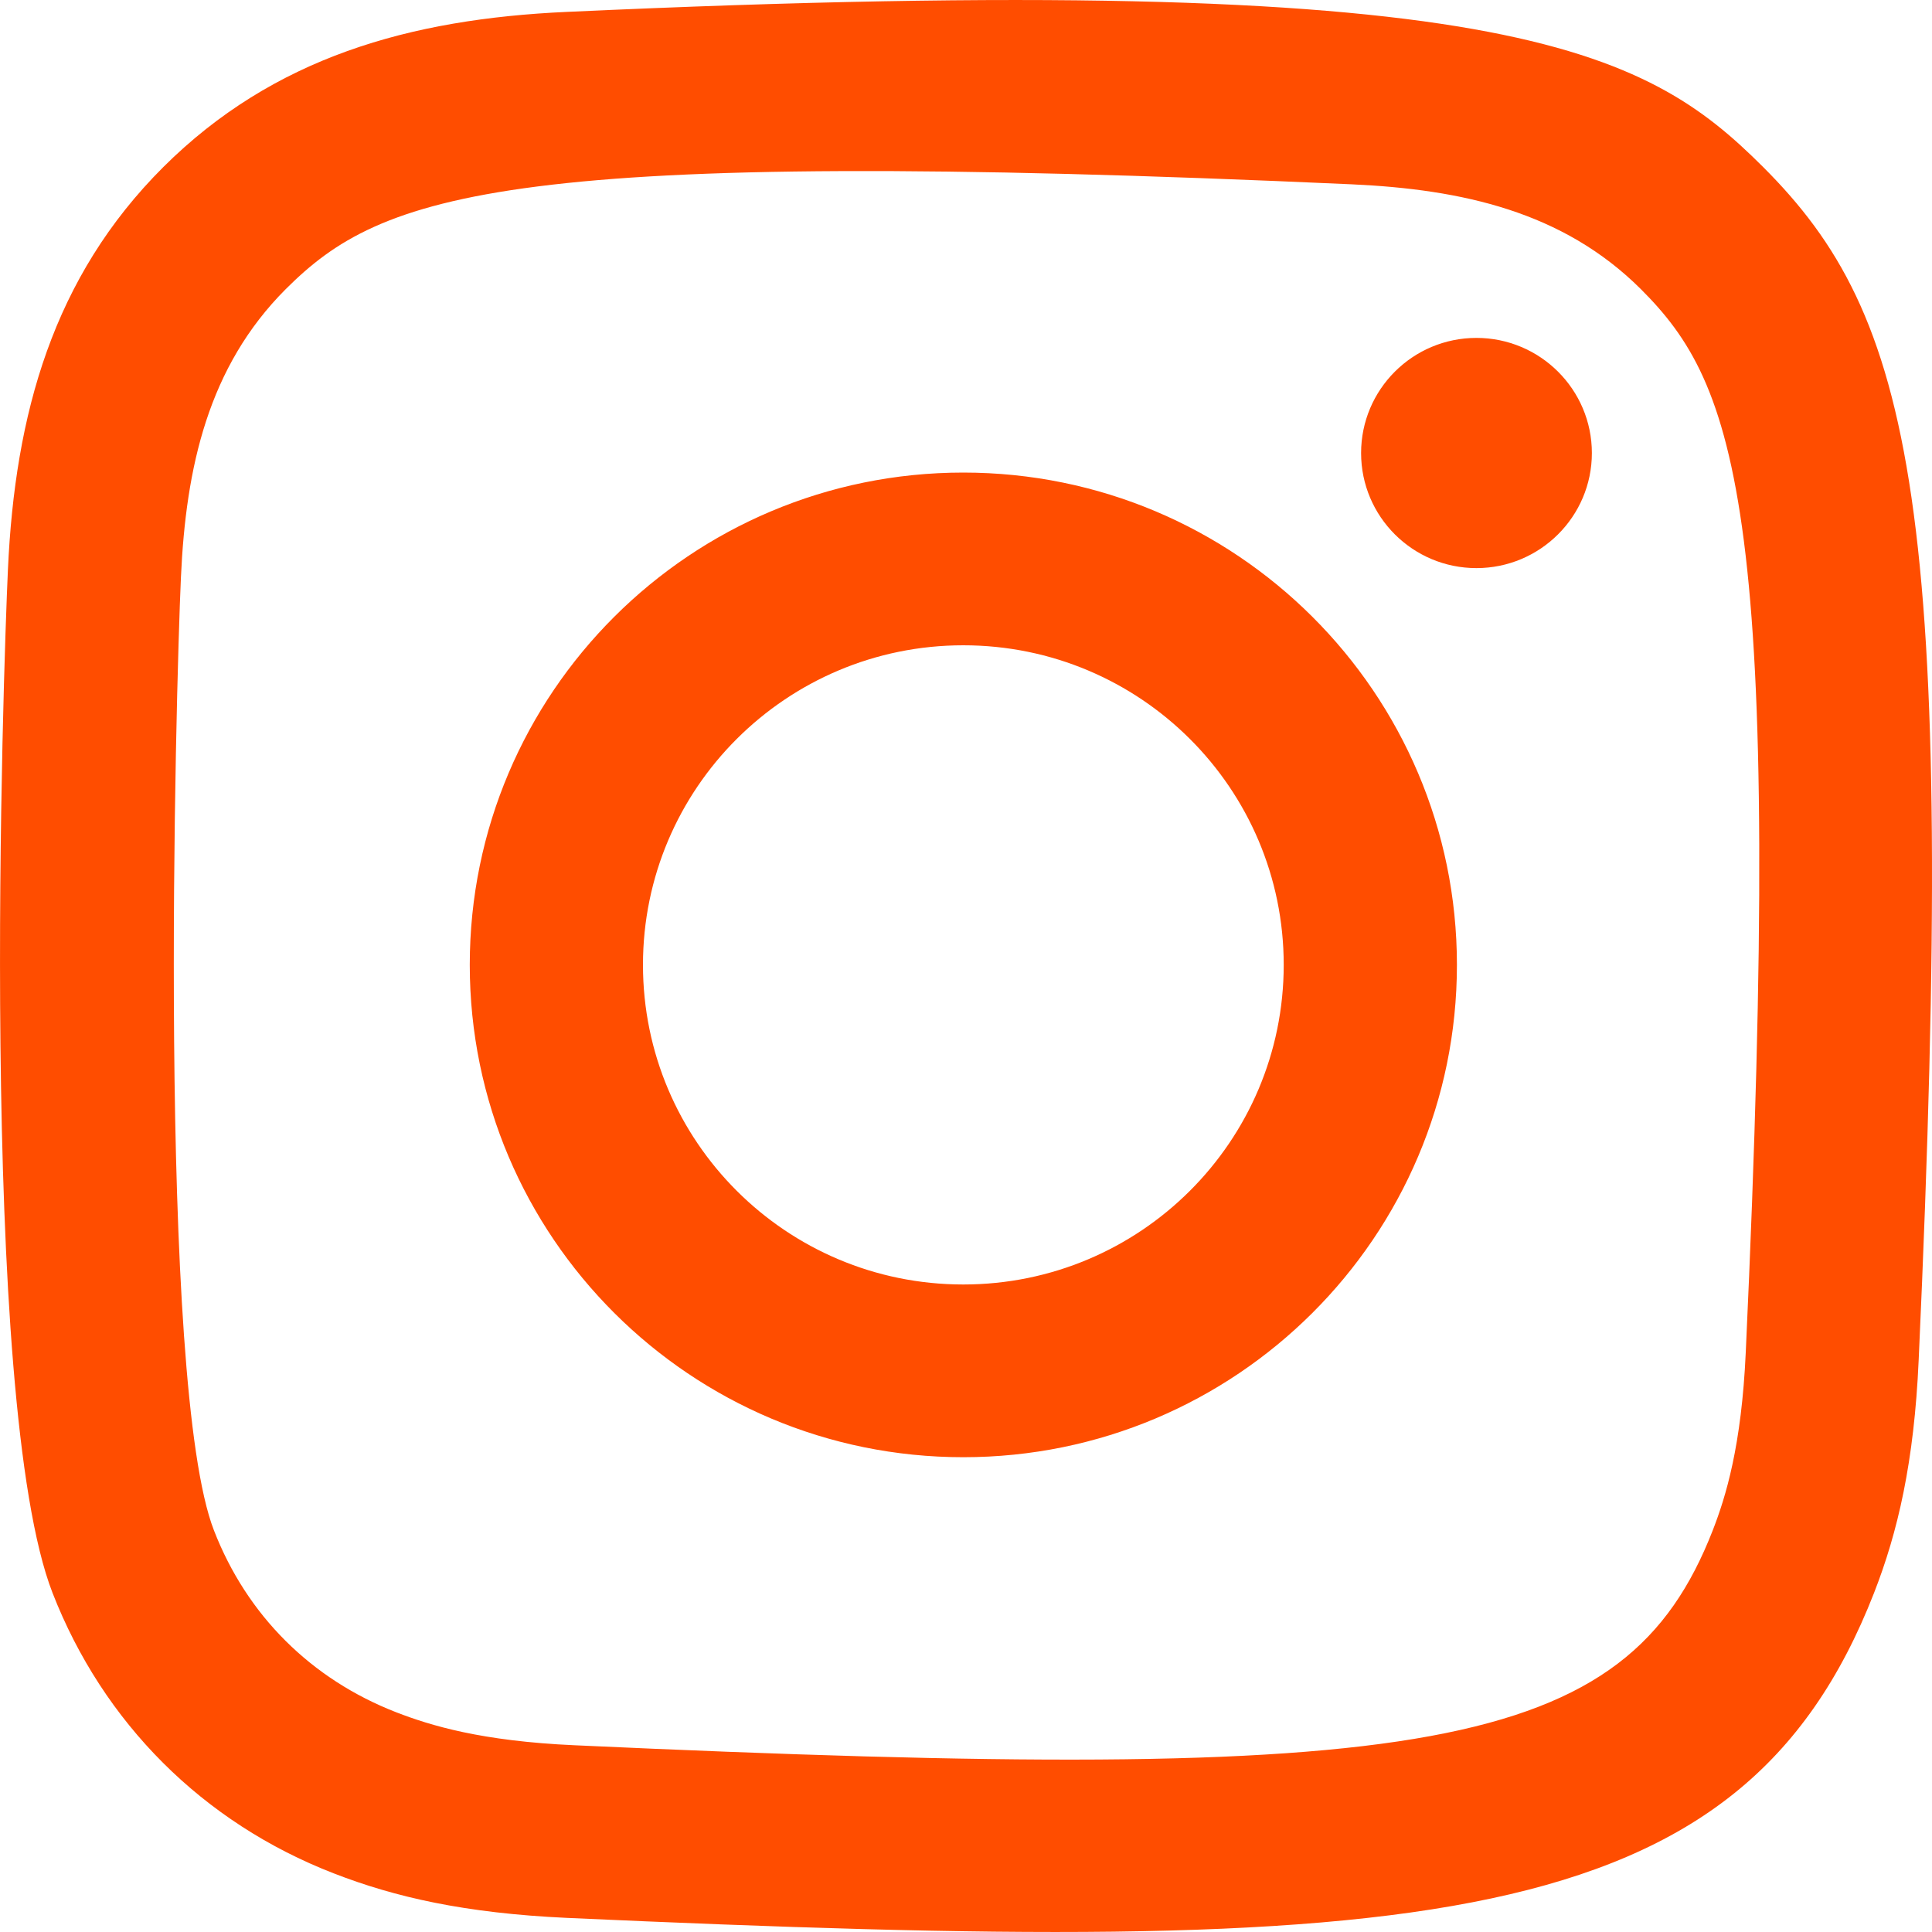
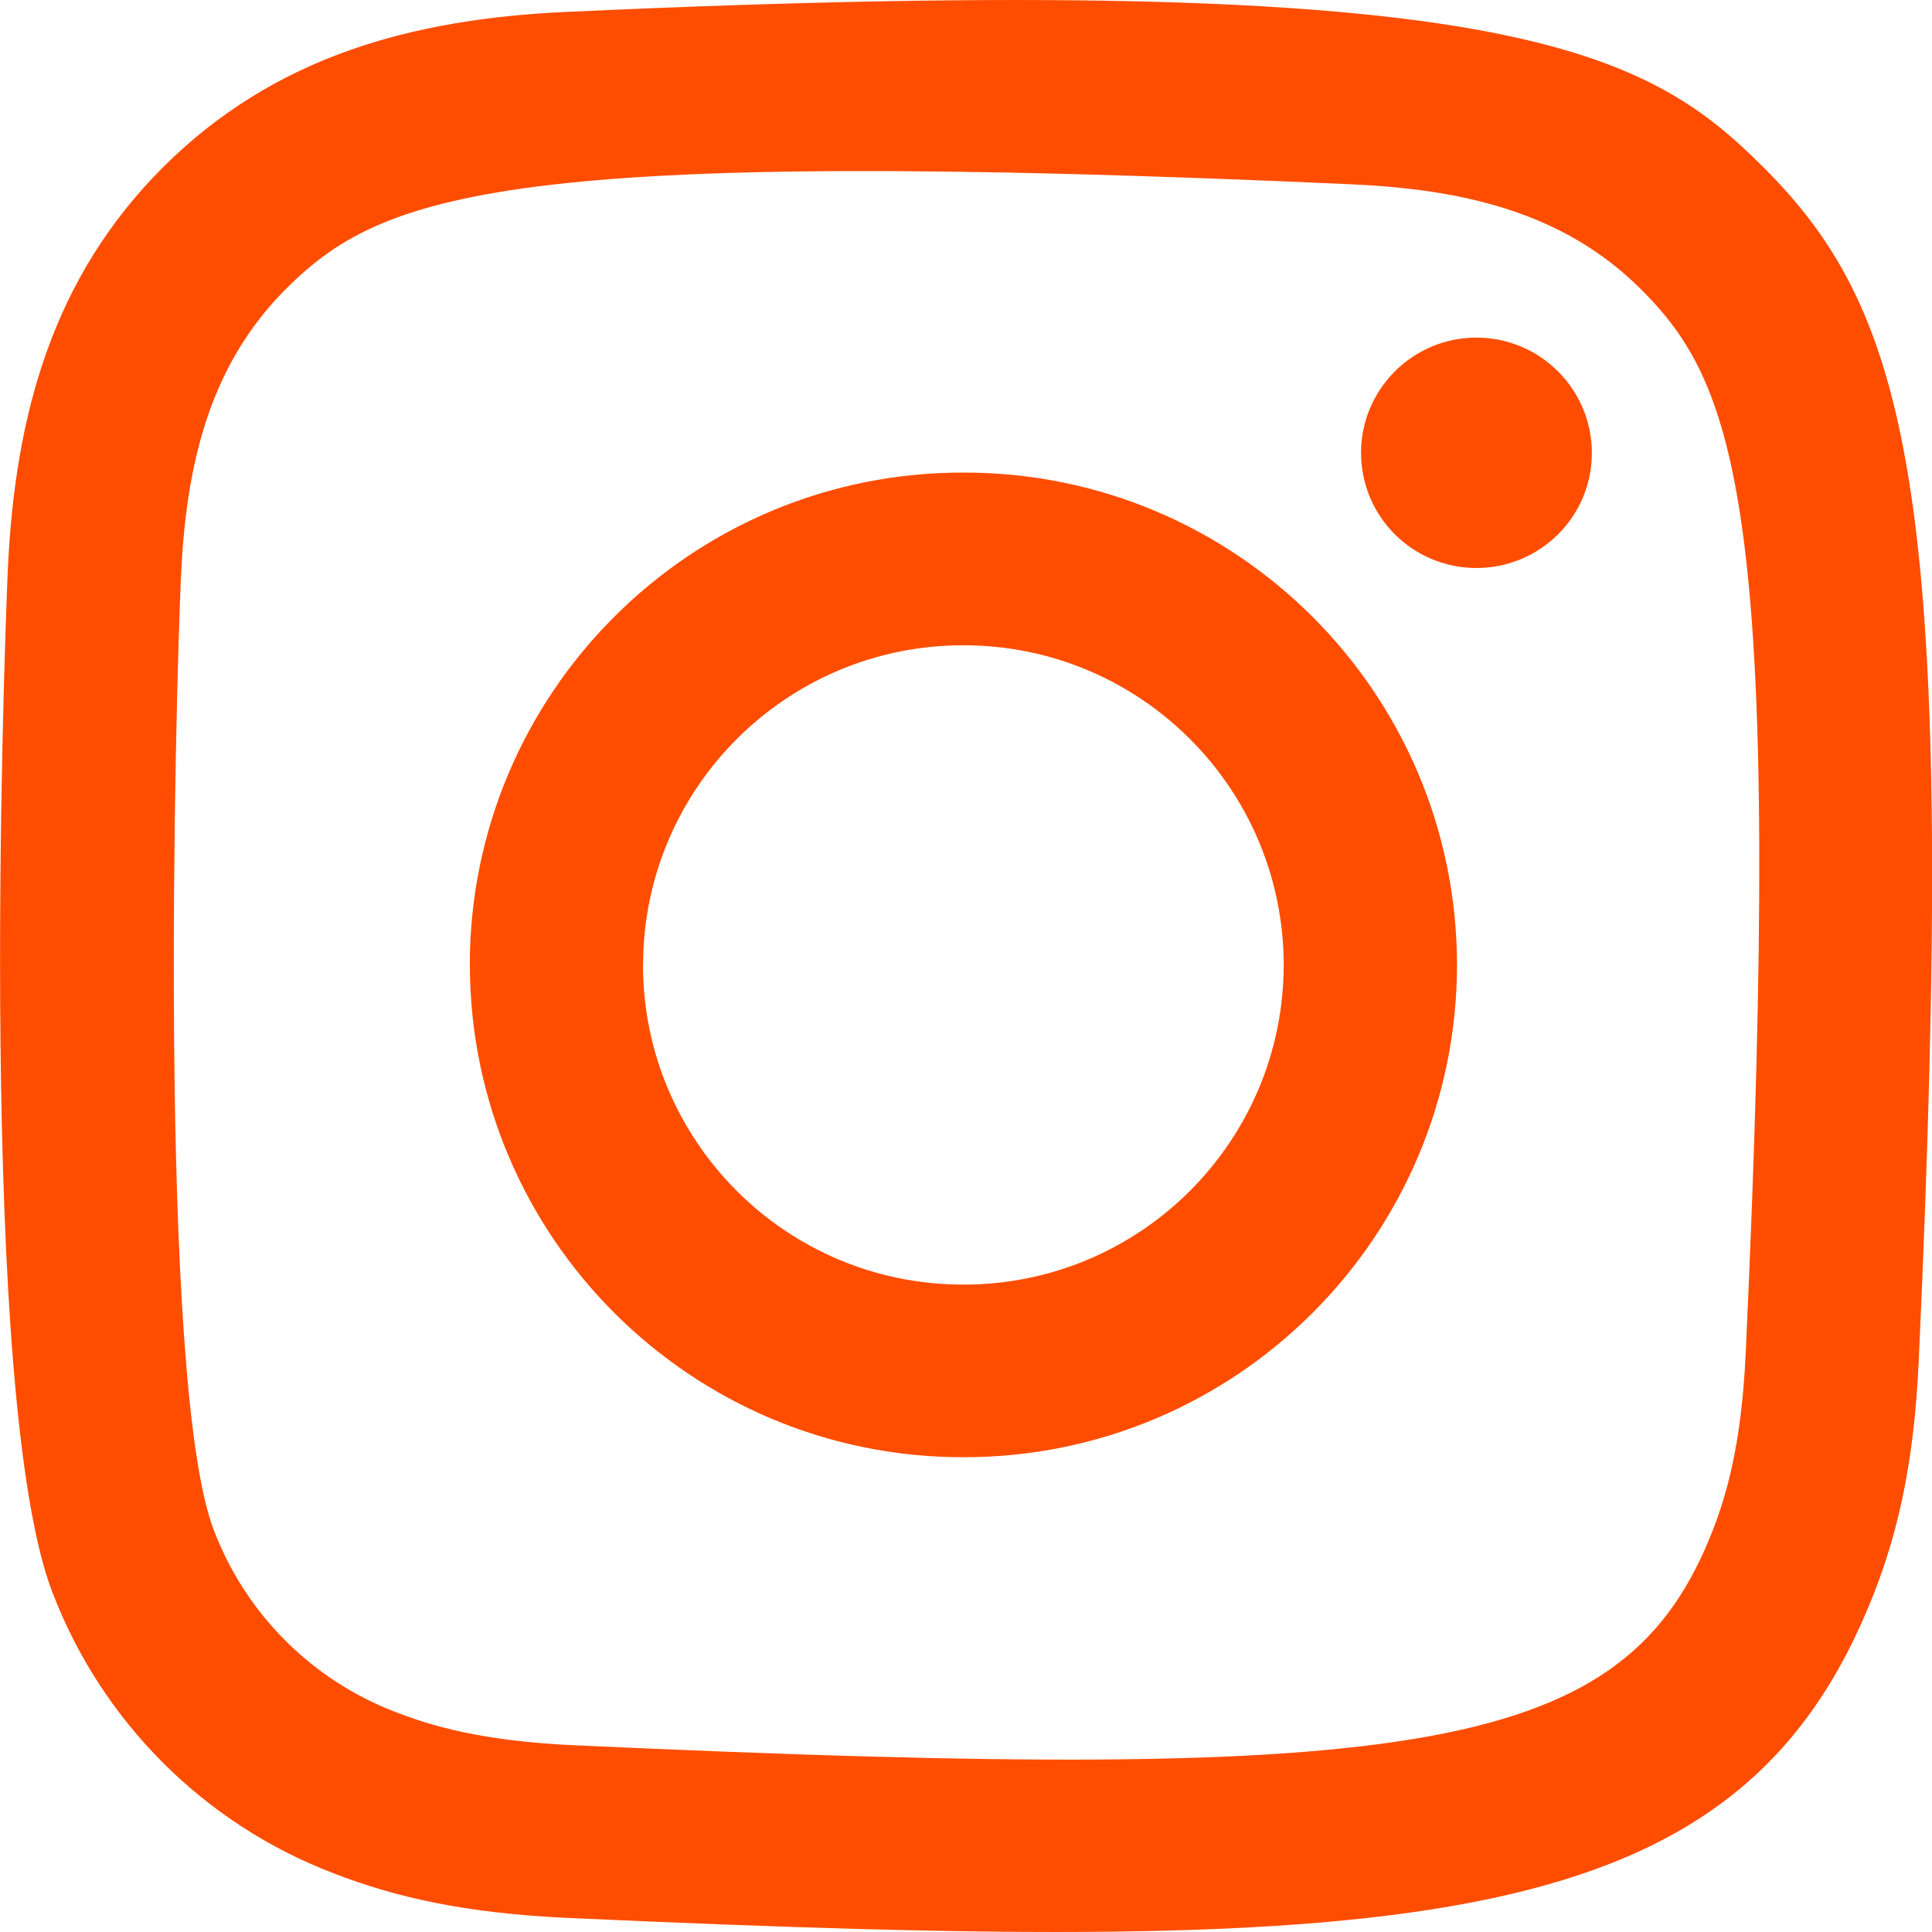
- <svg xmlns="http://www.w3.org/2000/svg" width="800px" height="800px" viewBox="0 0 20 20" version="1.1" fill="#000000">
-   <g id="SVGRepo_bgCarrier" stroke-width="0" />
-   <g id="SVGRepo_tracerCarrier" stroke-linecap="round" stroke-linejoin="round" />
-   <g id="SVGRepo_iconCarrier">
-     <defs> </defs>
-     <g id="Page-1" stroke="none" stroke-width="1" fill="none" fill-rule="evenodd">
-       <g id="Dribbble-Light-Preview" transform="translate(-340, -7439)" fill="#FF4D00">
-         <g id="icons" transform="translate(56, 160)">
-           <path d="M289.87,7279.123 C288.242,7279.196 286.831,7279.594 285.691,7280.729 C284.548,7281.869 284.155,7283.286 284.082,7284.897 C284.036,7285.902 283.768,7293.498 284.544,7295.49 C285.068,7296.834 286.098,7297.867 287.455,7298.393 C288.088,7298.639 288.81,7298.805 289.87,7298.854 C298.73,7299.255 302.015,7299.037 303.4,7295.49 C303.646,7294.859 303.815,7294.137 303.862,7293.08 C304.267,7284.197 303.796,7282.271 302.252,7280.729 C301.027,7279.507 299.586,7278.675 289.87,7279.123 M289.951,7297.067 C288.981,7297.024 288.455,7296.862 288.103,7296.726 C287.22,7296.383 286.556,7295.722 286.215,7294.843 C285.624,7293.329 285.82,7286.14 285.873,7284.977 C285.924,7283.837 286.155,7282.796 286.959,7281.992 C287.954,7281 289.24,7280.513 297.993,7280.908 C299.135,7280.96 300.179,7281.19 300.985,7281.992 C301.98,7282.985 302.474,7284.28 302.072,7293 C302.028,7293.968 301.866,7294.493 301.73,7294.843 C300.829,7297.151 298.757,7297.471 289.951,7297.067 M298.09,7283.69 C298.09,7284.347 298.624,7284.881 299.284,7284.881 C299.943,7284.881 300.479,7284.347 300.479,7283.69 C300.479,7283.032 299.943,7282.498 299.284,7282.498 C298.624,7282.498 298.09,7283.032 298.09,7283.69 M288.863,7288.988 C288.863,7291.803 291.15,7294.085 293.972,7294.085 C296.794,7294.085 299.082,7291.803 299.082,7288.988 C299.082,7286.173 296.794,7283.892 293.972,7283.892 C291.15,7283.892 288.863,7286.173 288.863,7288.988 M290.656,7288.988 C290.656,7287.162 292.14,7285.68 293.972,7285.68 C295.804,7285.68 297.289,7287.162 297.289,7288.988 C297.289,7290.815 295.804,7292.297 293.972,7292.297 C292.14,7292.297 290.656,7290.815 290.656,7288.988" id="instagram-[#FF4D00]"> </path>
-         </g>
-       </g>
-     </g>
-   </g>
+ <svg xmlns="http://www.w3.org/2000/svg" width="800" height="800" viewBox="0 0 20 20">
+   <path fill="#FF4D00" fill-rule="evenodd" d="M5.87.123C4.242.196 2.83.594 1.69 1.729.548 2.869.155 4.286.081 5.897.037 6.902-.231 14.498.545 16.49a5.04 5.04 0 0 0 2.91 2.903c.634.246 1.356.412 2.416.461 8.86.401 12.145.183 13.53-3.364.246-.631.415-1.353.462-2.41.405-8.883-.066-10.809-1.61-12.351C17.027.507 15.586-.325 5.87.123m.081 17.944c-.97-.043-1.496-.205-1.848-.341a3.255 3.255 0 0 1-1.888-1.883c-.591-1.514-.395-8.703-.342-9.866.051-1.14.282-2.18 1.086-2.985C3.954 2 5.24 1.513 13.993 1.908c1.142.052 2.186.282 2.992 1.084.995.993 1.489 2.288 1.087 11.008-.044.968-.206 1.493-.342 1.843-.901 2.308-2.973 2.628-11.779 2.224M14.09 4.69c0 .657.534 1.19 1.194 1.19.66 0 1.195-.533 1.195-1.19a1.194 1.194 0 0 0-2.39 0M4.864 9.988a5.103 5.103 0 0 0 5.11 5.097 5.103 5.103 0 0 0 5.109-5.097 5.102 5.102 0 0 0-5.11-5.096 5.102 5.102 0 0 0-5.11 5.096m1.794 0A3.313 3.313 0 0 1 9.972 6.68a3.313 3.313 0 0 1 3.317 3.308 3.313 3.313 0 0 1-3.317 3.31 3.313 3.313 0 0 1-3.316-3.31" />
</svg>
